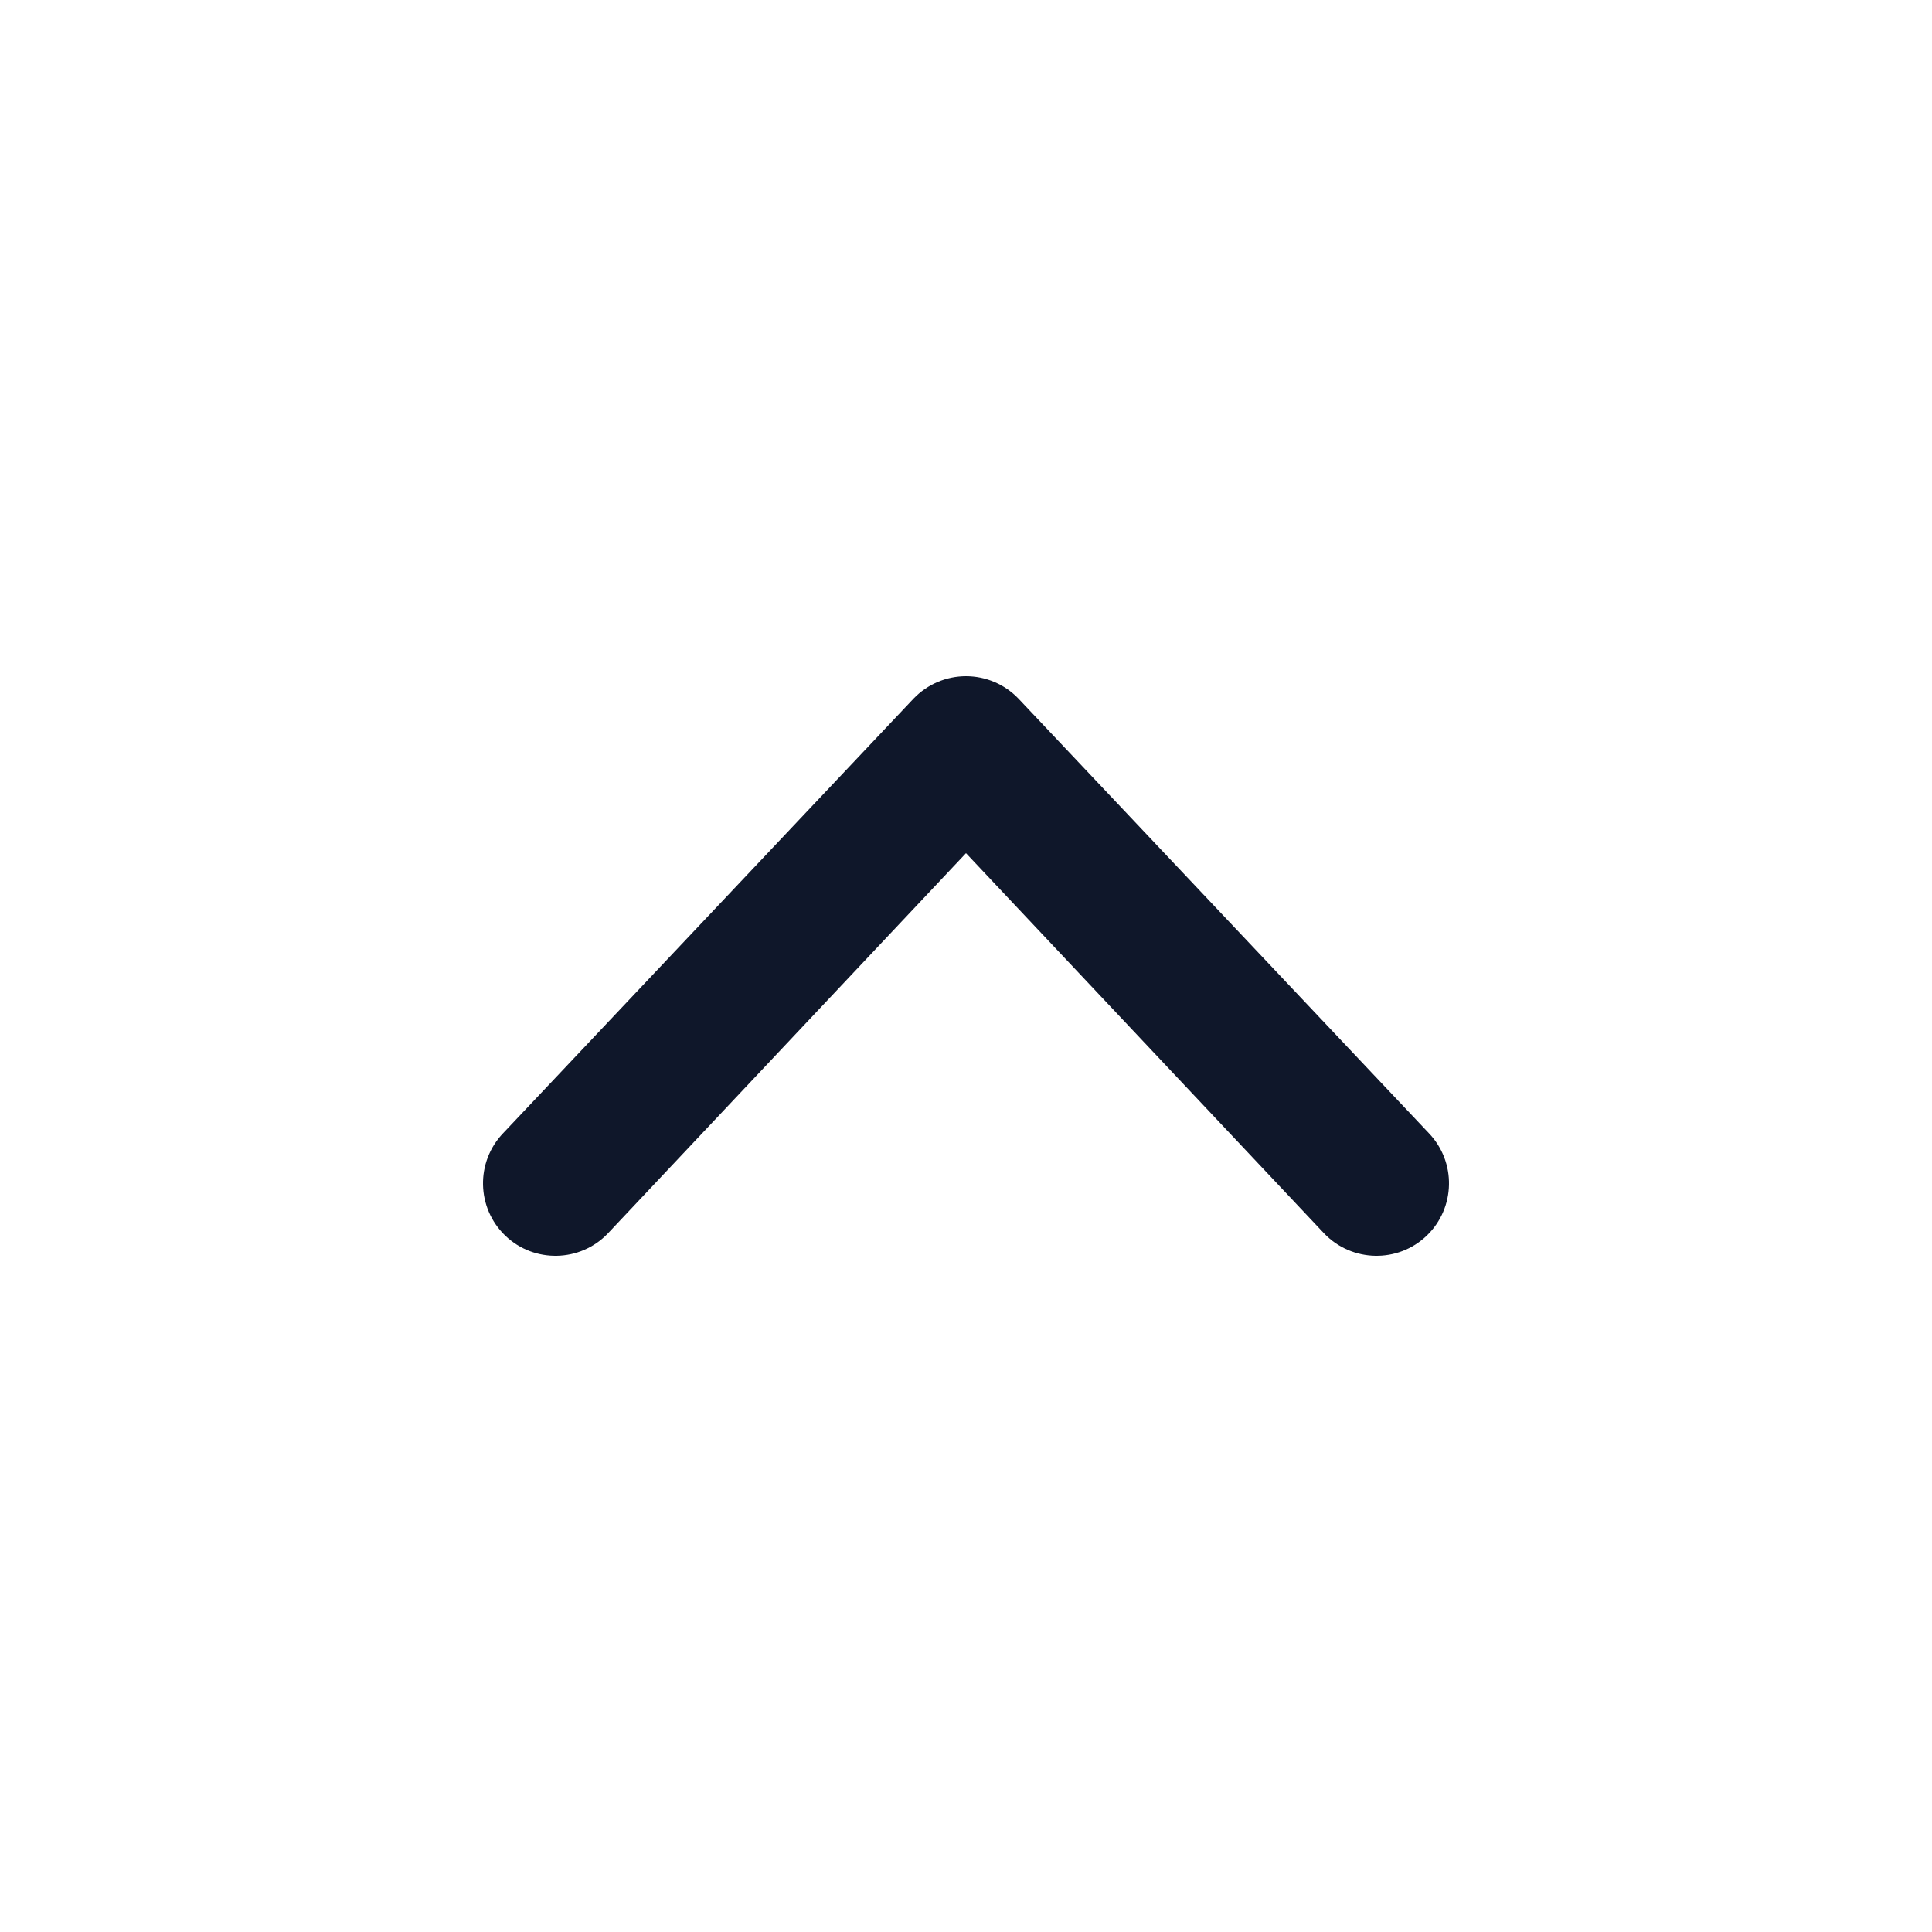
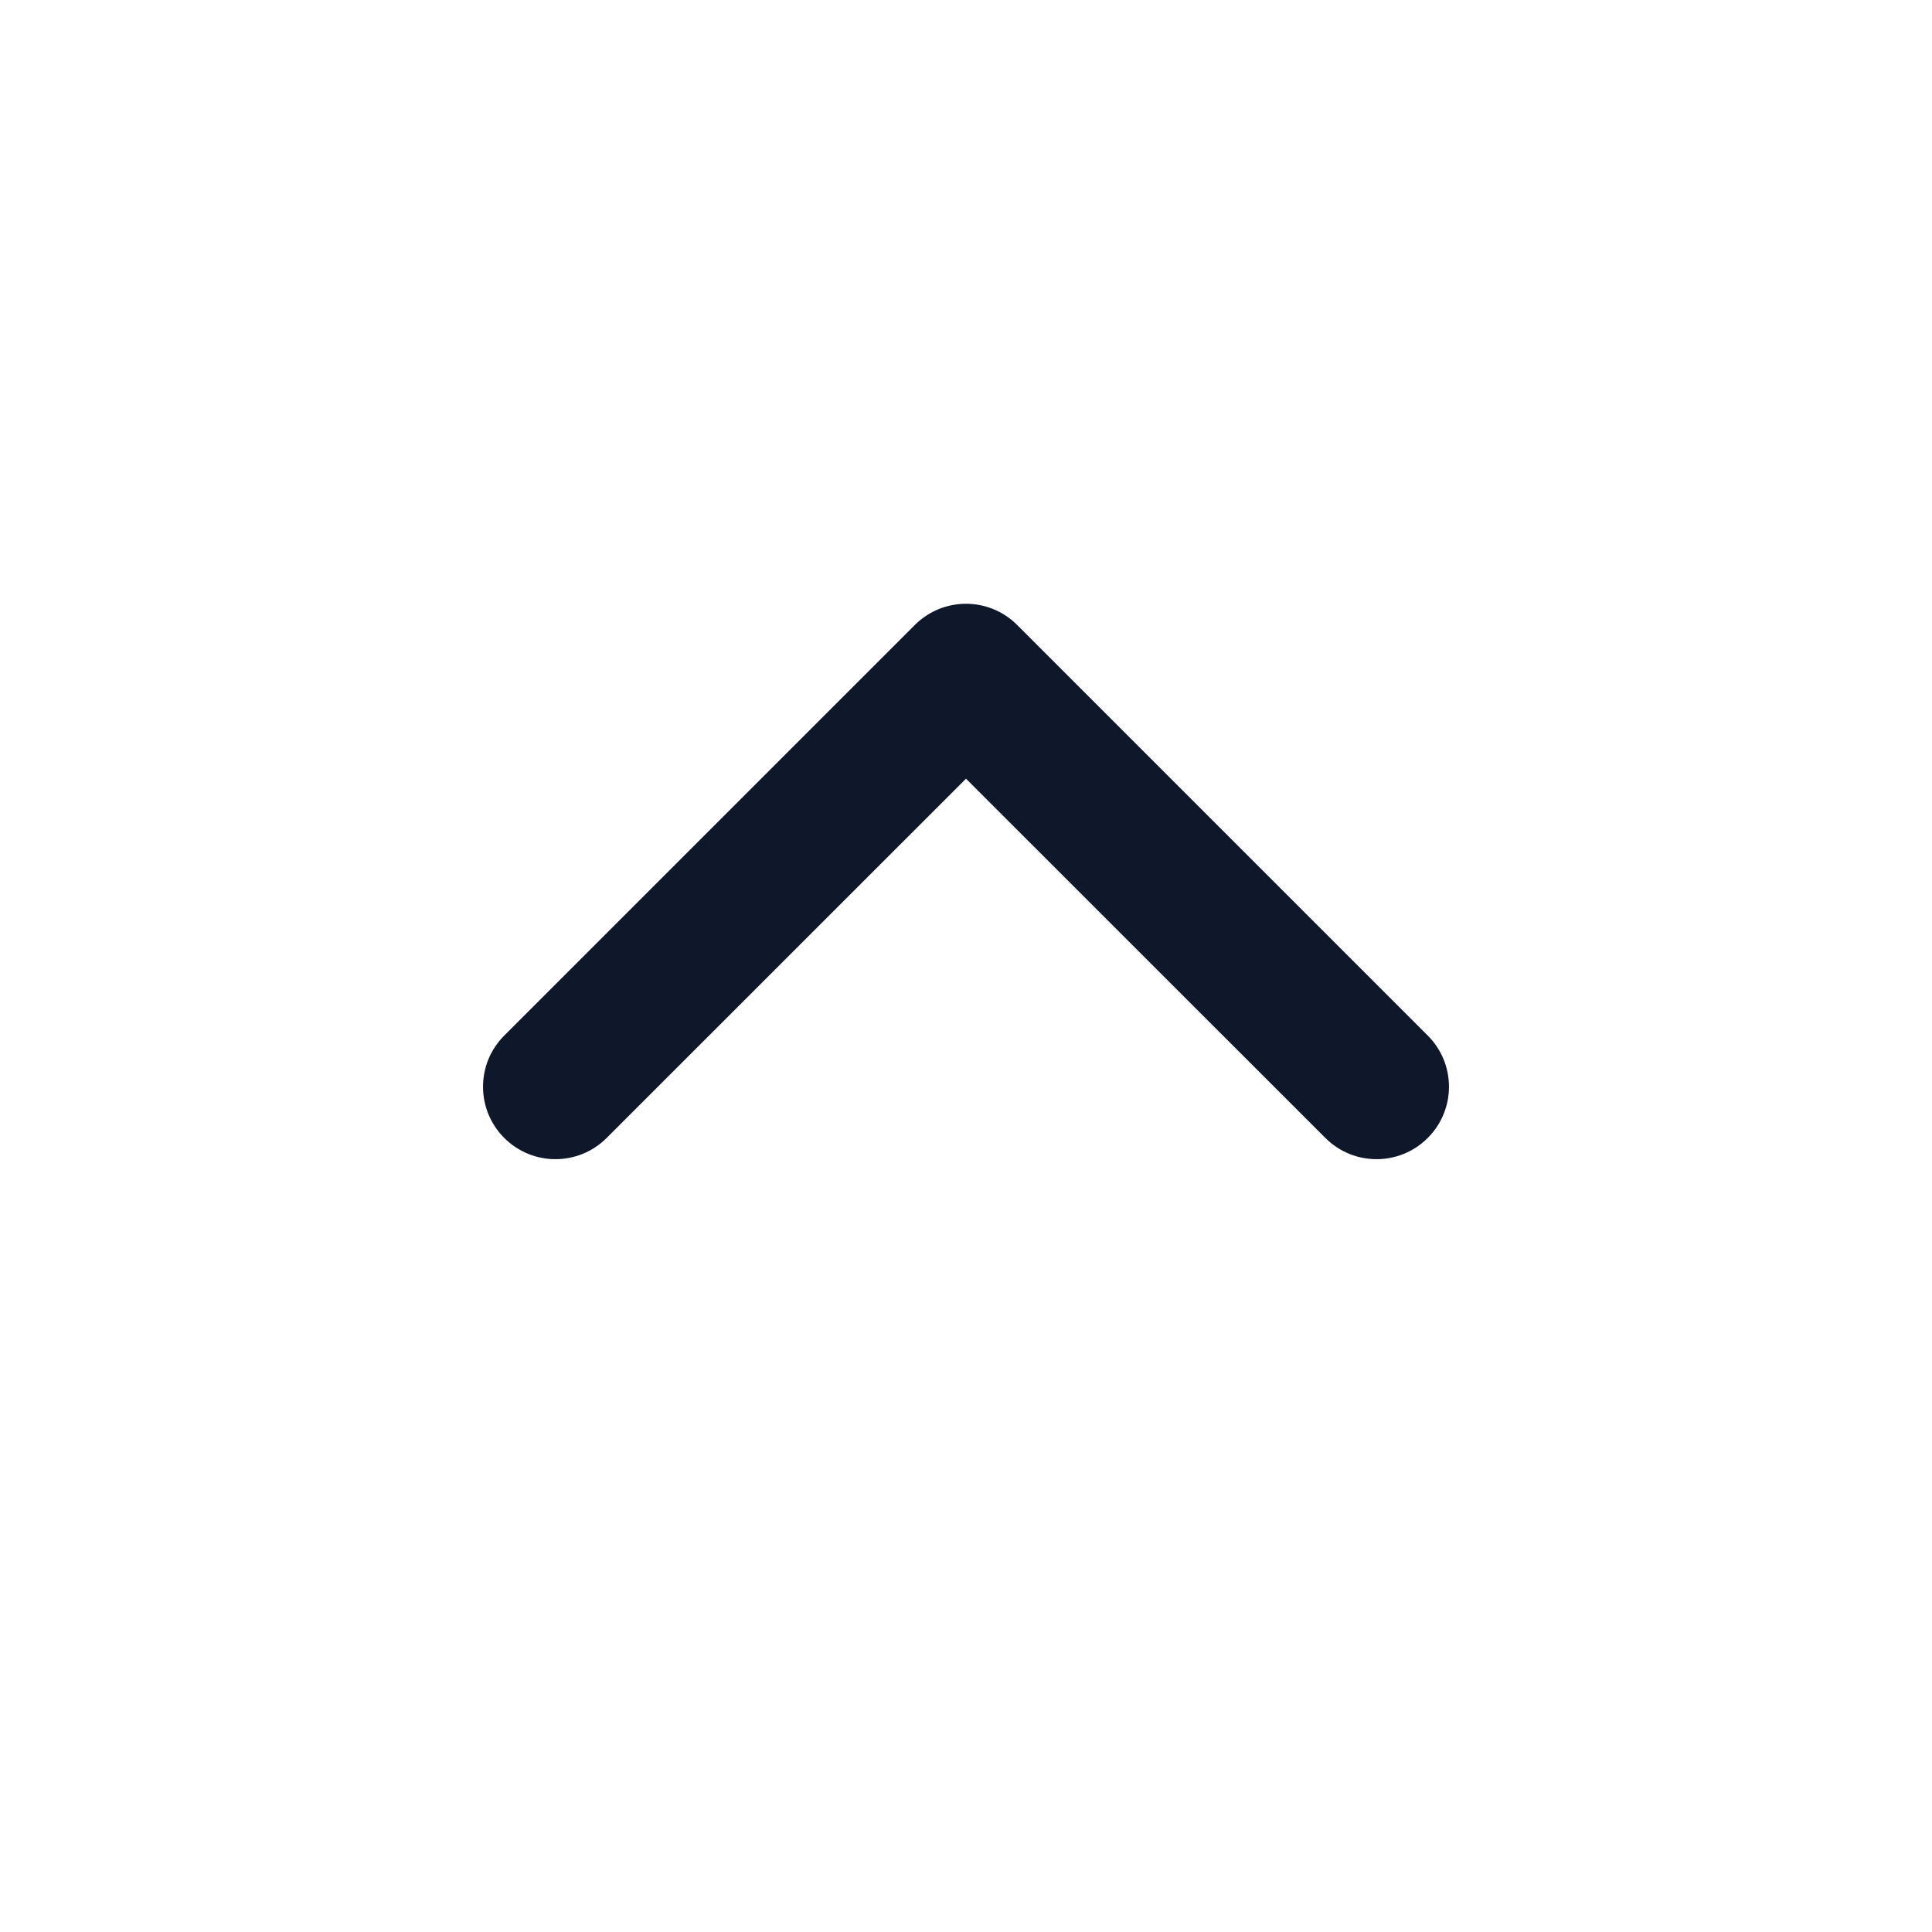
<svg xmlns="http://www.w3.org/2000/svg" width="20" height="20" viewBox="0 0 20 20" fill="none">
-   <path fill-rule="evenodd" clip-rule="evenodd" d="M14.77 12.791C14.471 13.078 13.996 13.068 13.709 12.77L10 8.832L6.291 12.77C6.004 13.068 5.529 13.078 5.23 12.791C4.932 12.504 4.922 12.029 5.209 11.73L9.459 7.23C9.601 7.083 9.796 7 10 7C10.204 7 10.399 7.083 10.541 7.23L14.791 11.73C15.078 12.029 15.068 12.504 14.77 12.791Z" fill="#0F172A" />
+   <path fill-rule="evenodd" clip-rule="evenodd" d="M9.47 6.47C9.763 6.177 10.237 6.177 10.53 6.47L14.78 10.72C15.073 11.013 15.073 11.487 14.78 11.78C14.487 12.073 14.013 12.073 13.72 11.78L10 8.061L6.28 11.78C5.987 12.073 5.513 12.073 5.22 11.78C4.927 11.487 4.927 11.013 5.22 10.72L9.47 6.47Z" fill="#0F172A" />
</svg>
